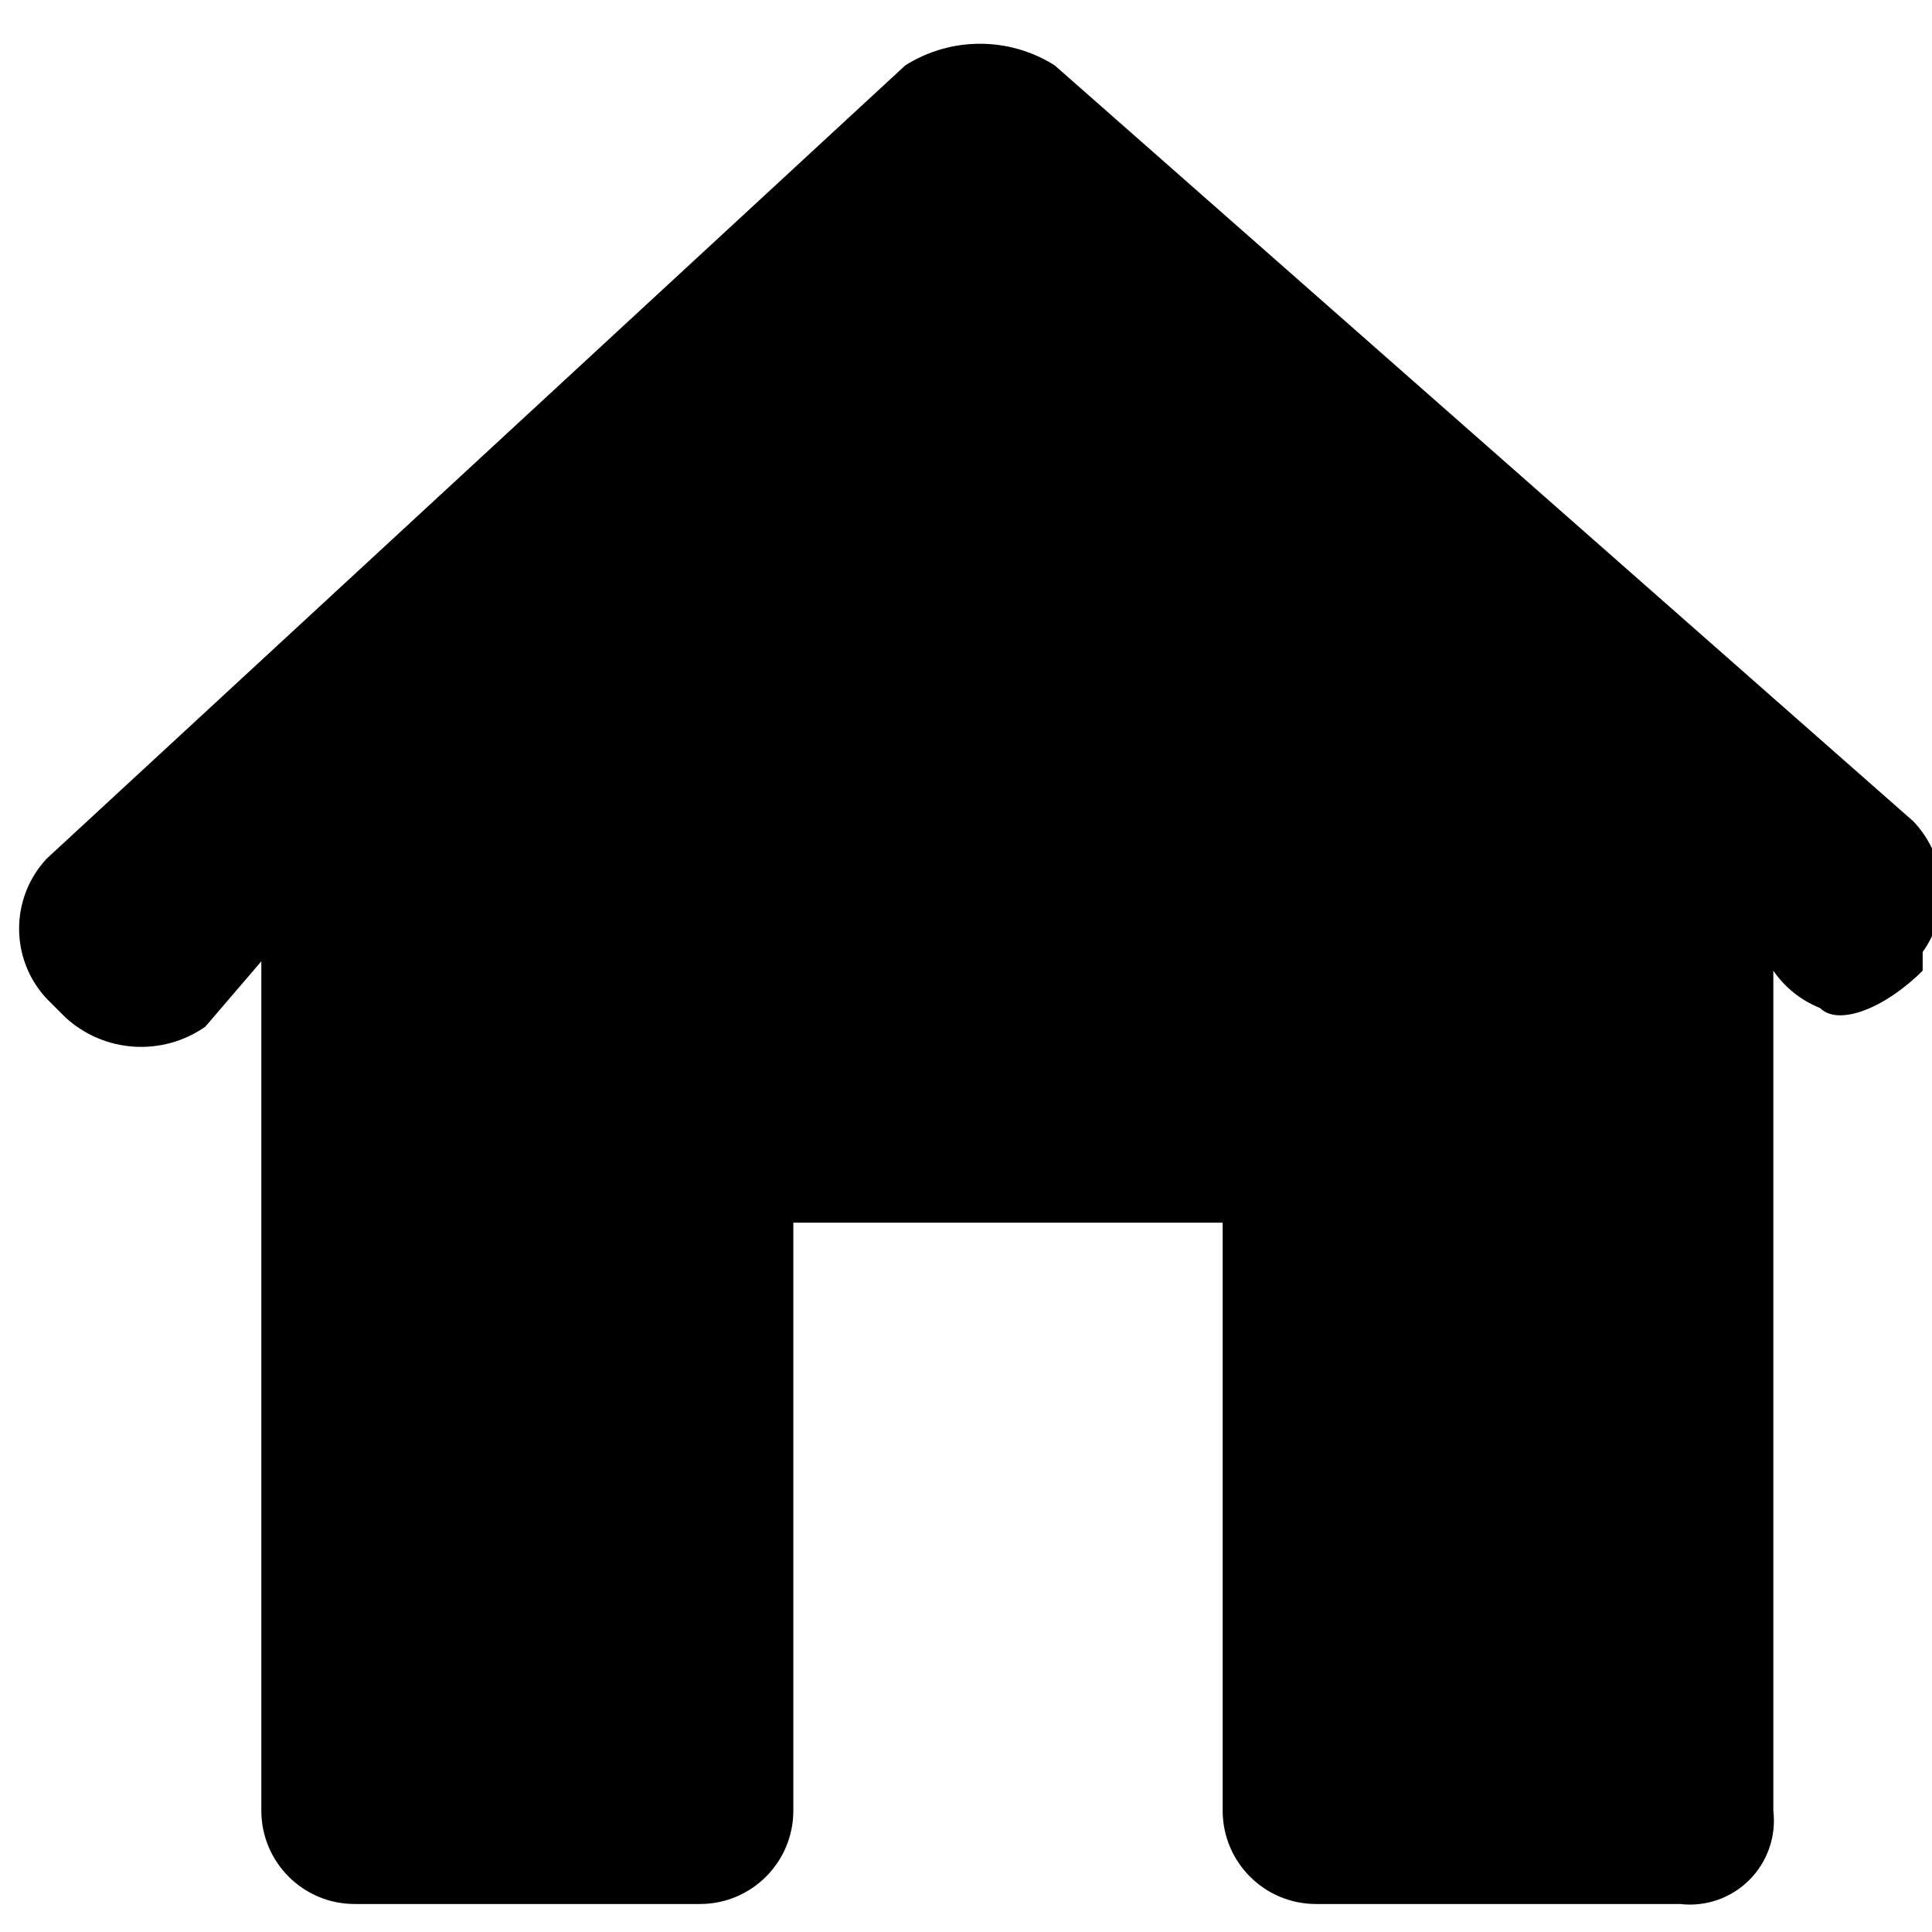
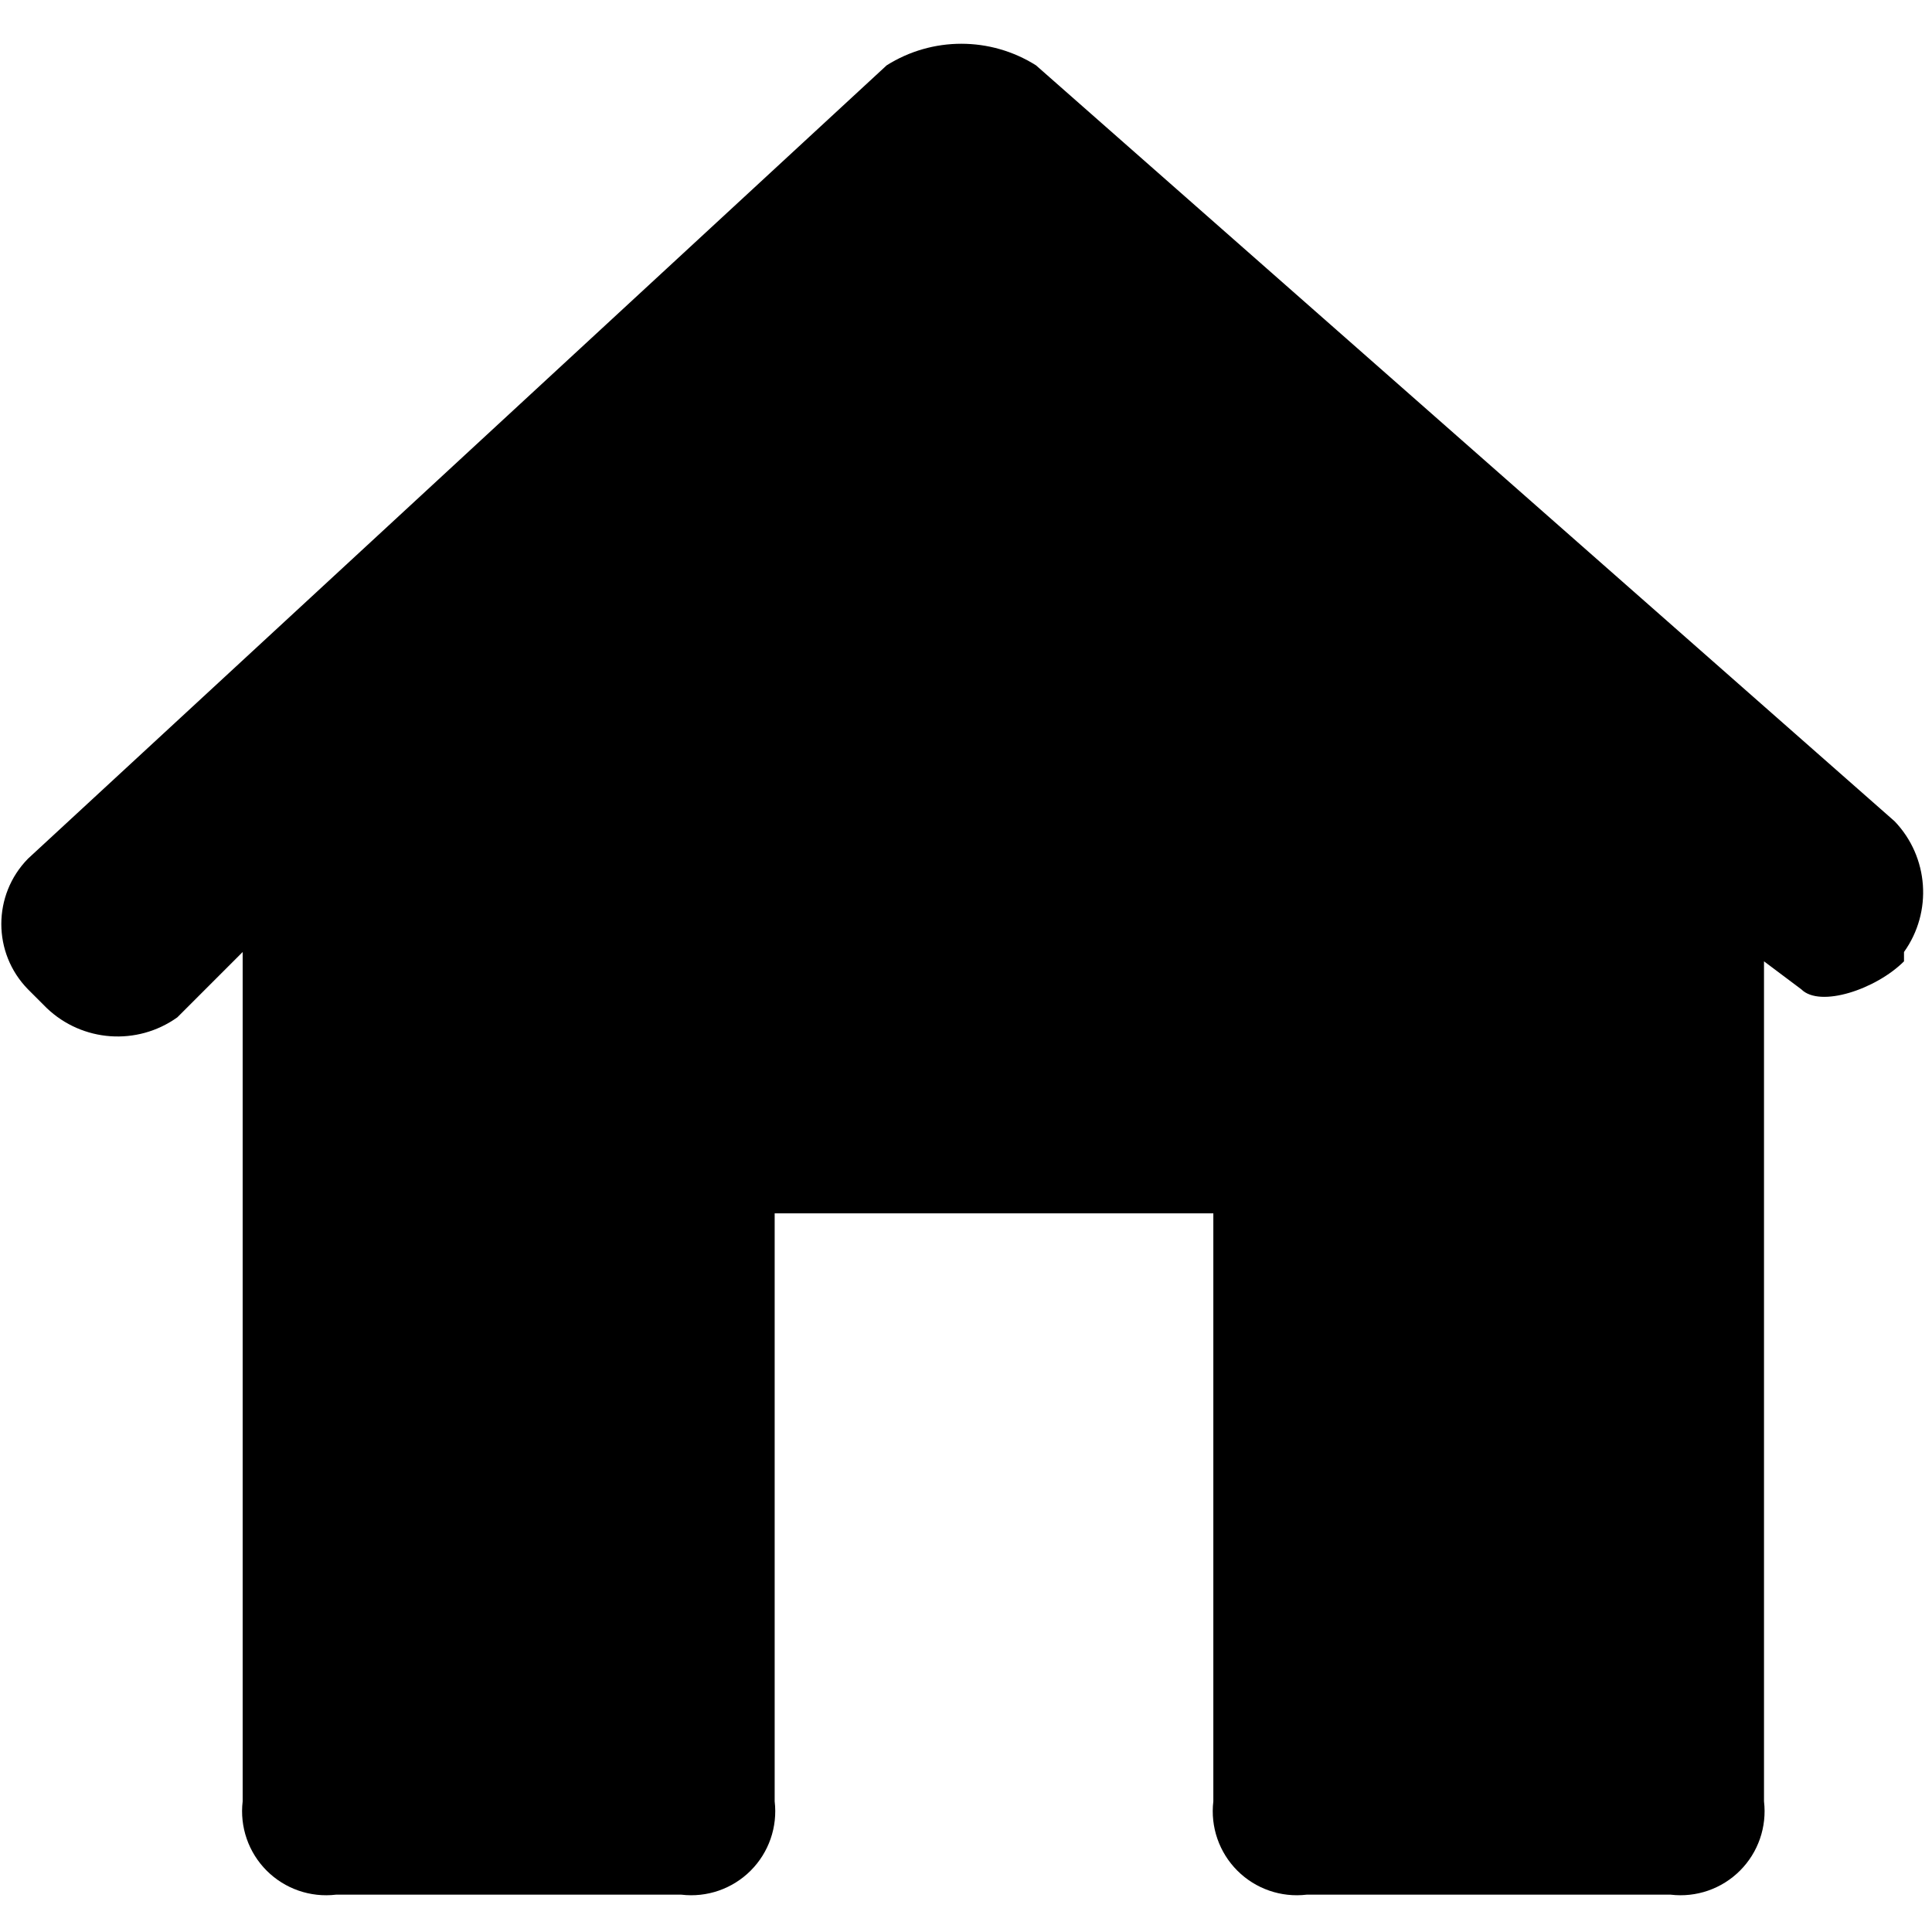
<svg xmlns="http://www.w3.org/2000/svg" viewBox="0 0 20.7 20.7">
-   <path d="M20.6,10.2a1.1,1.1,0,0,0-.1-1.4L11.3.7A1.5,1.5,0,0,0,9.7.7L.5,9.2a1.1,1.1,0,0,0,0,1.5l.2.2a1.2,1.2,0,0,0,1.5.1l.6-.7v9.1a1,1,0,0,0,1,1H7.5a1,1,0,0,0,1-1V13.1h4.6v6.3a1,1,0,0,0,1,1H18a.9.9,0,0,0,1-1v-9a1.1,1.1,0,0,0,.5.4c.2.2.7,0,1.1-.4Z" />
+   <path d="M20.4,10.2a1.1,1.1,0,0,0-.1-1.4L11.1.7A1.5,1.5,0,0,0,9.5.7L.3,9.2a1,1,0,0,0,0,1.4l.2.2a1.1,1.1,0,0,0,1.4.1l.7-.7v9.1a.9.9,0,0,0,1,1H7.3a.9.9,0,0,0,1-1V13H13v6.3a.9.9,0,0,0,1,1h3.9a.9.9,0,0,0,1-1v-9l.4.3c.2.2.8,0,1.1-.3Z" />
</svg>
